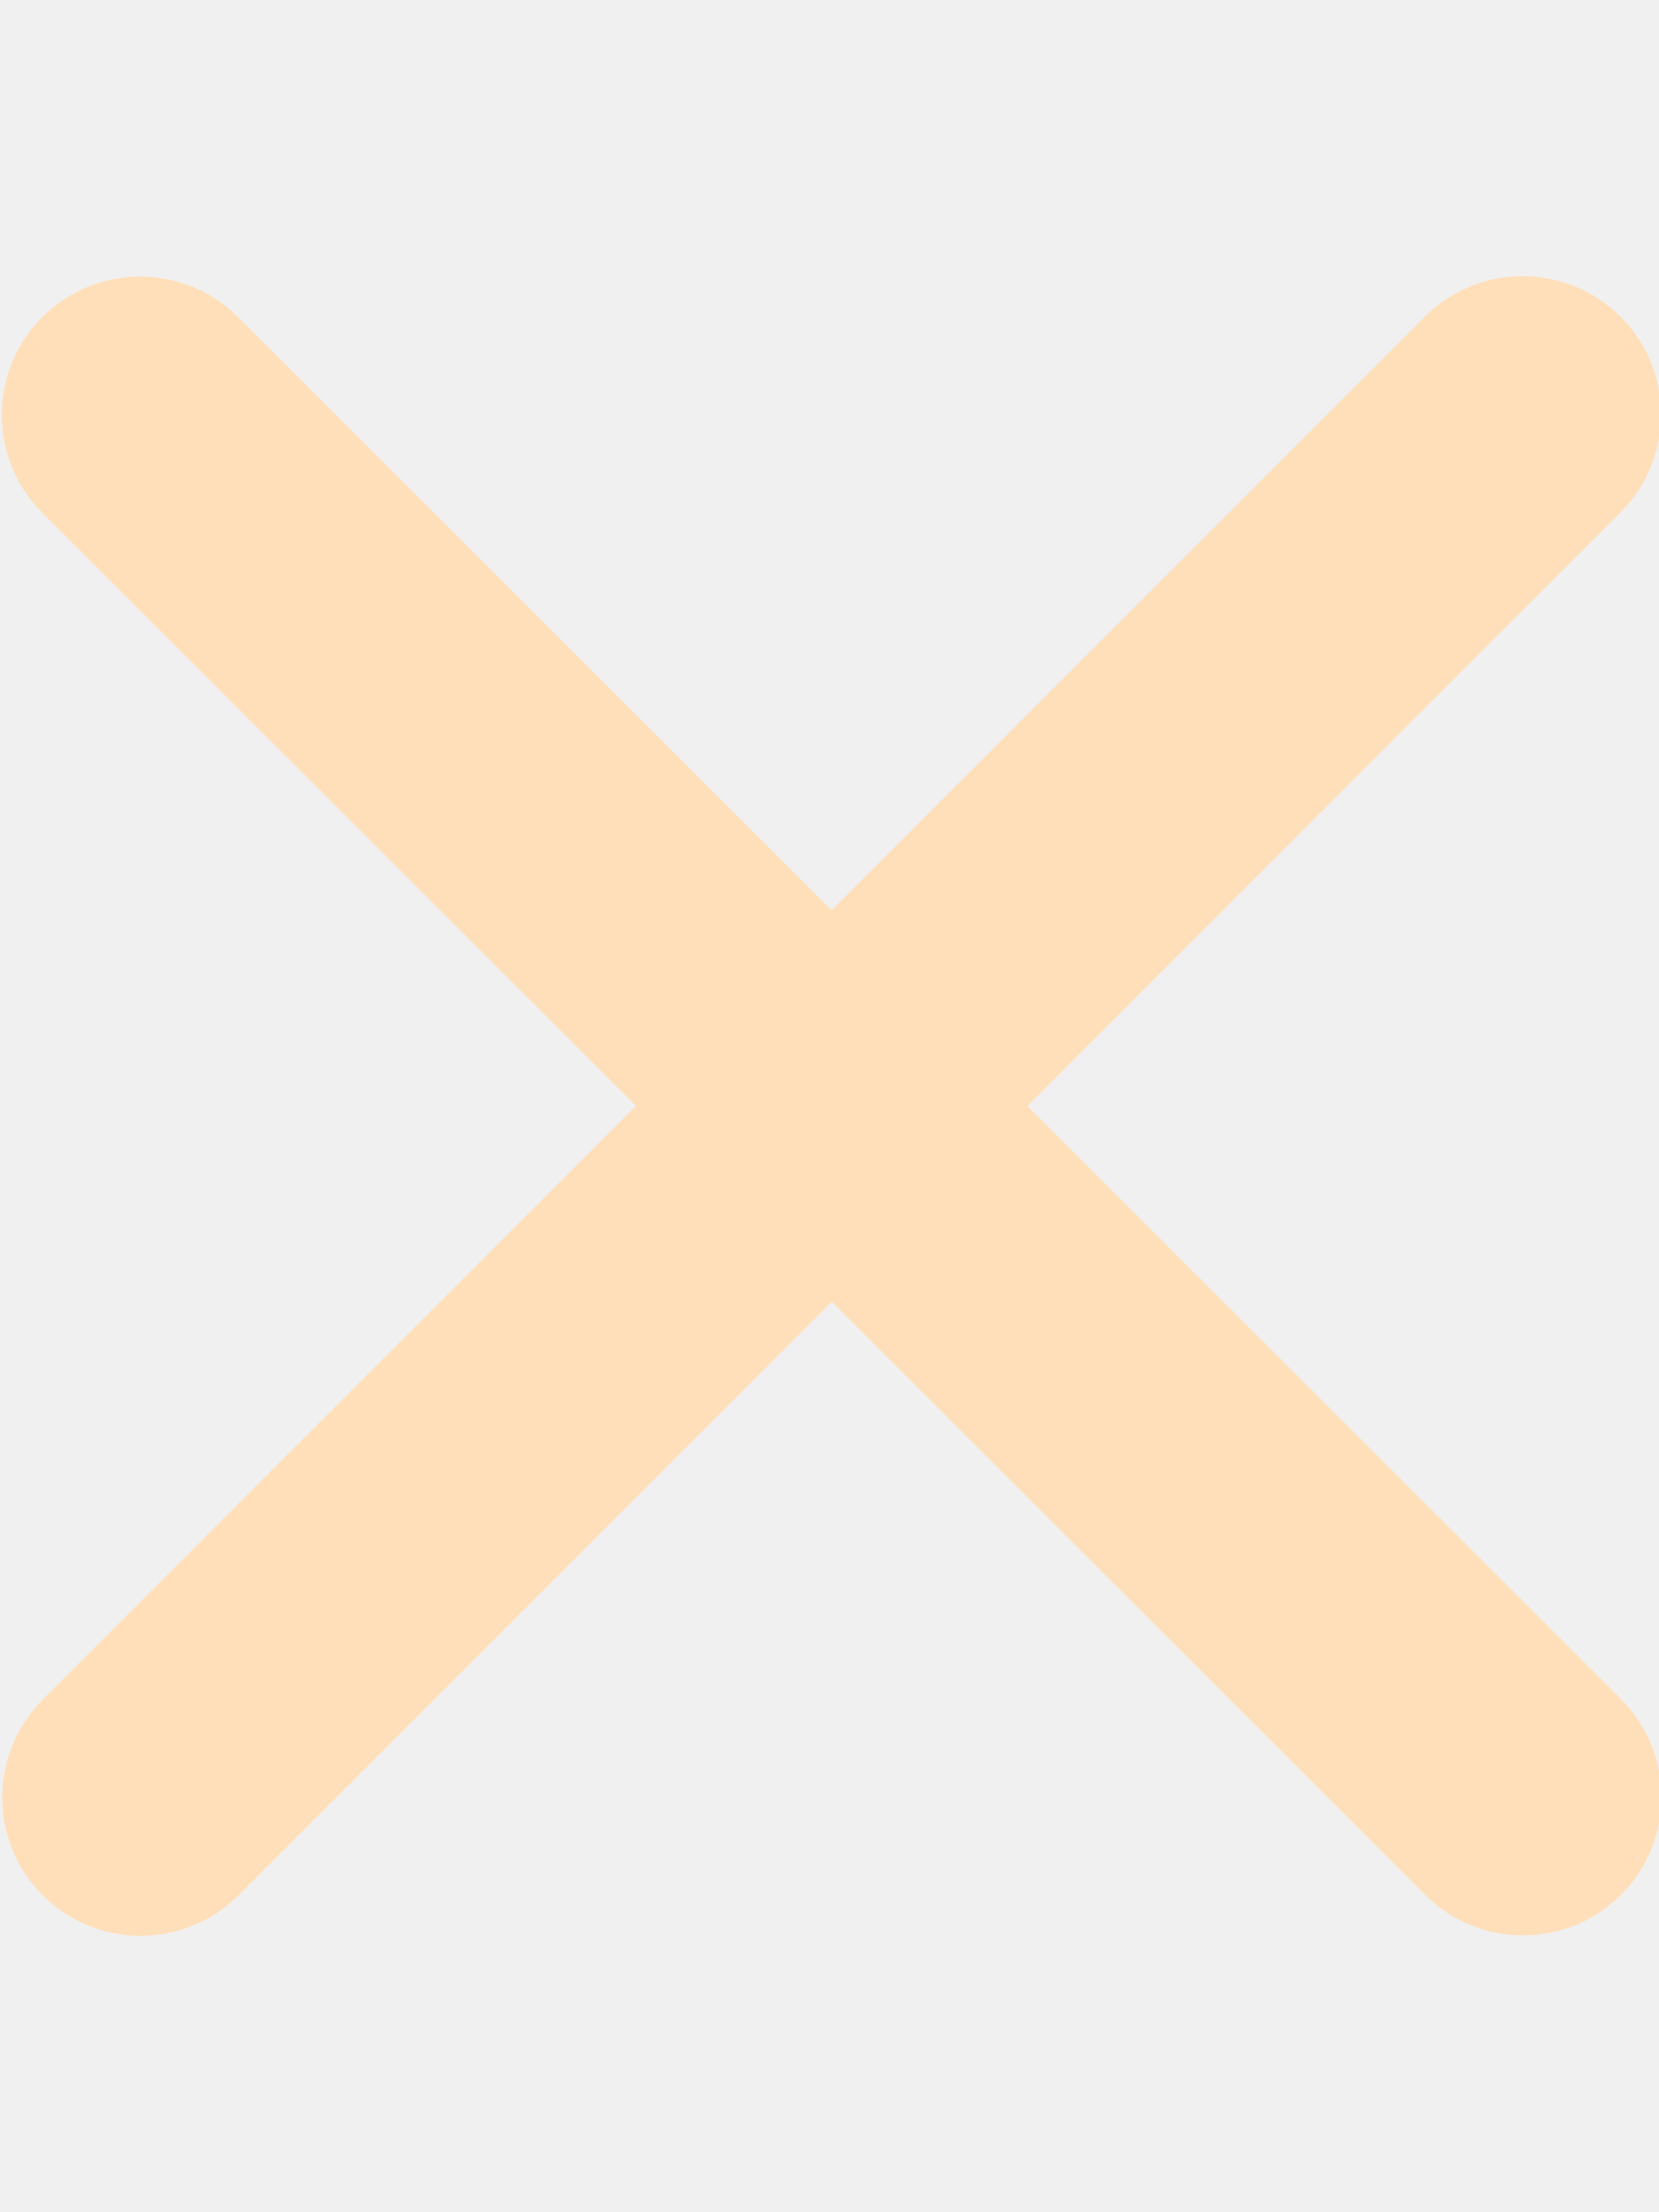
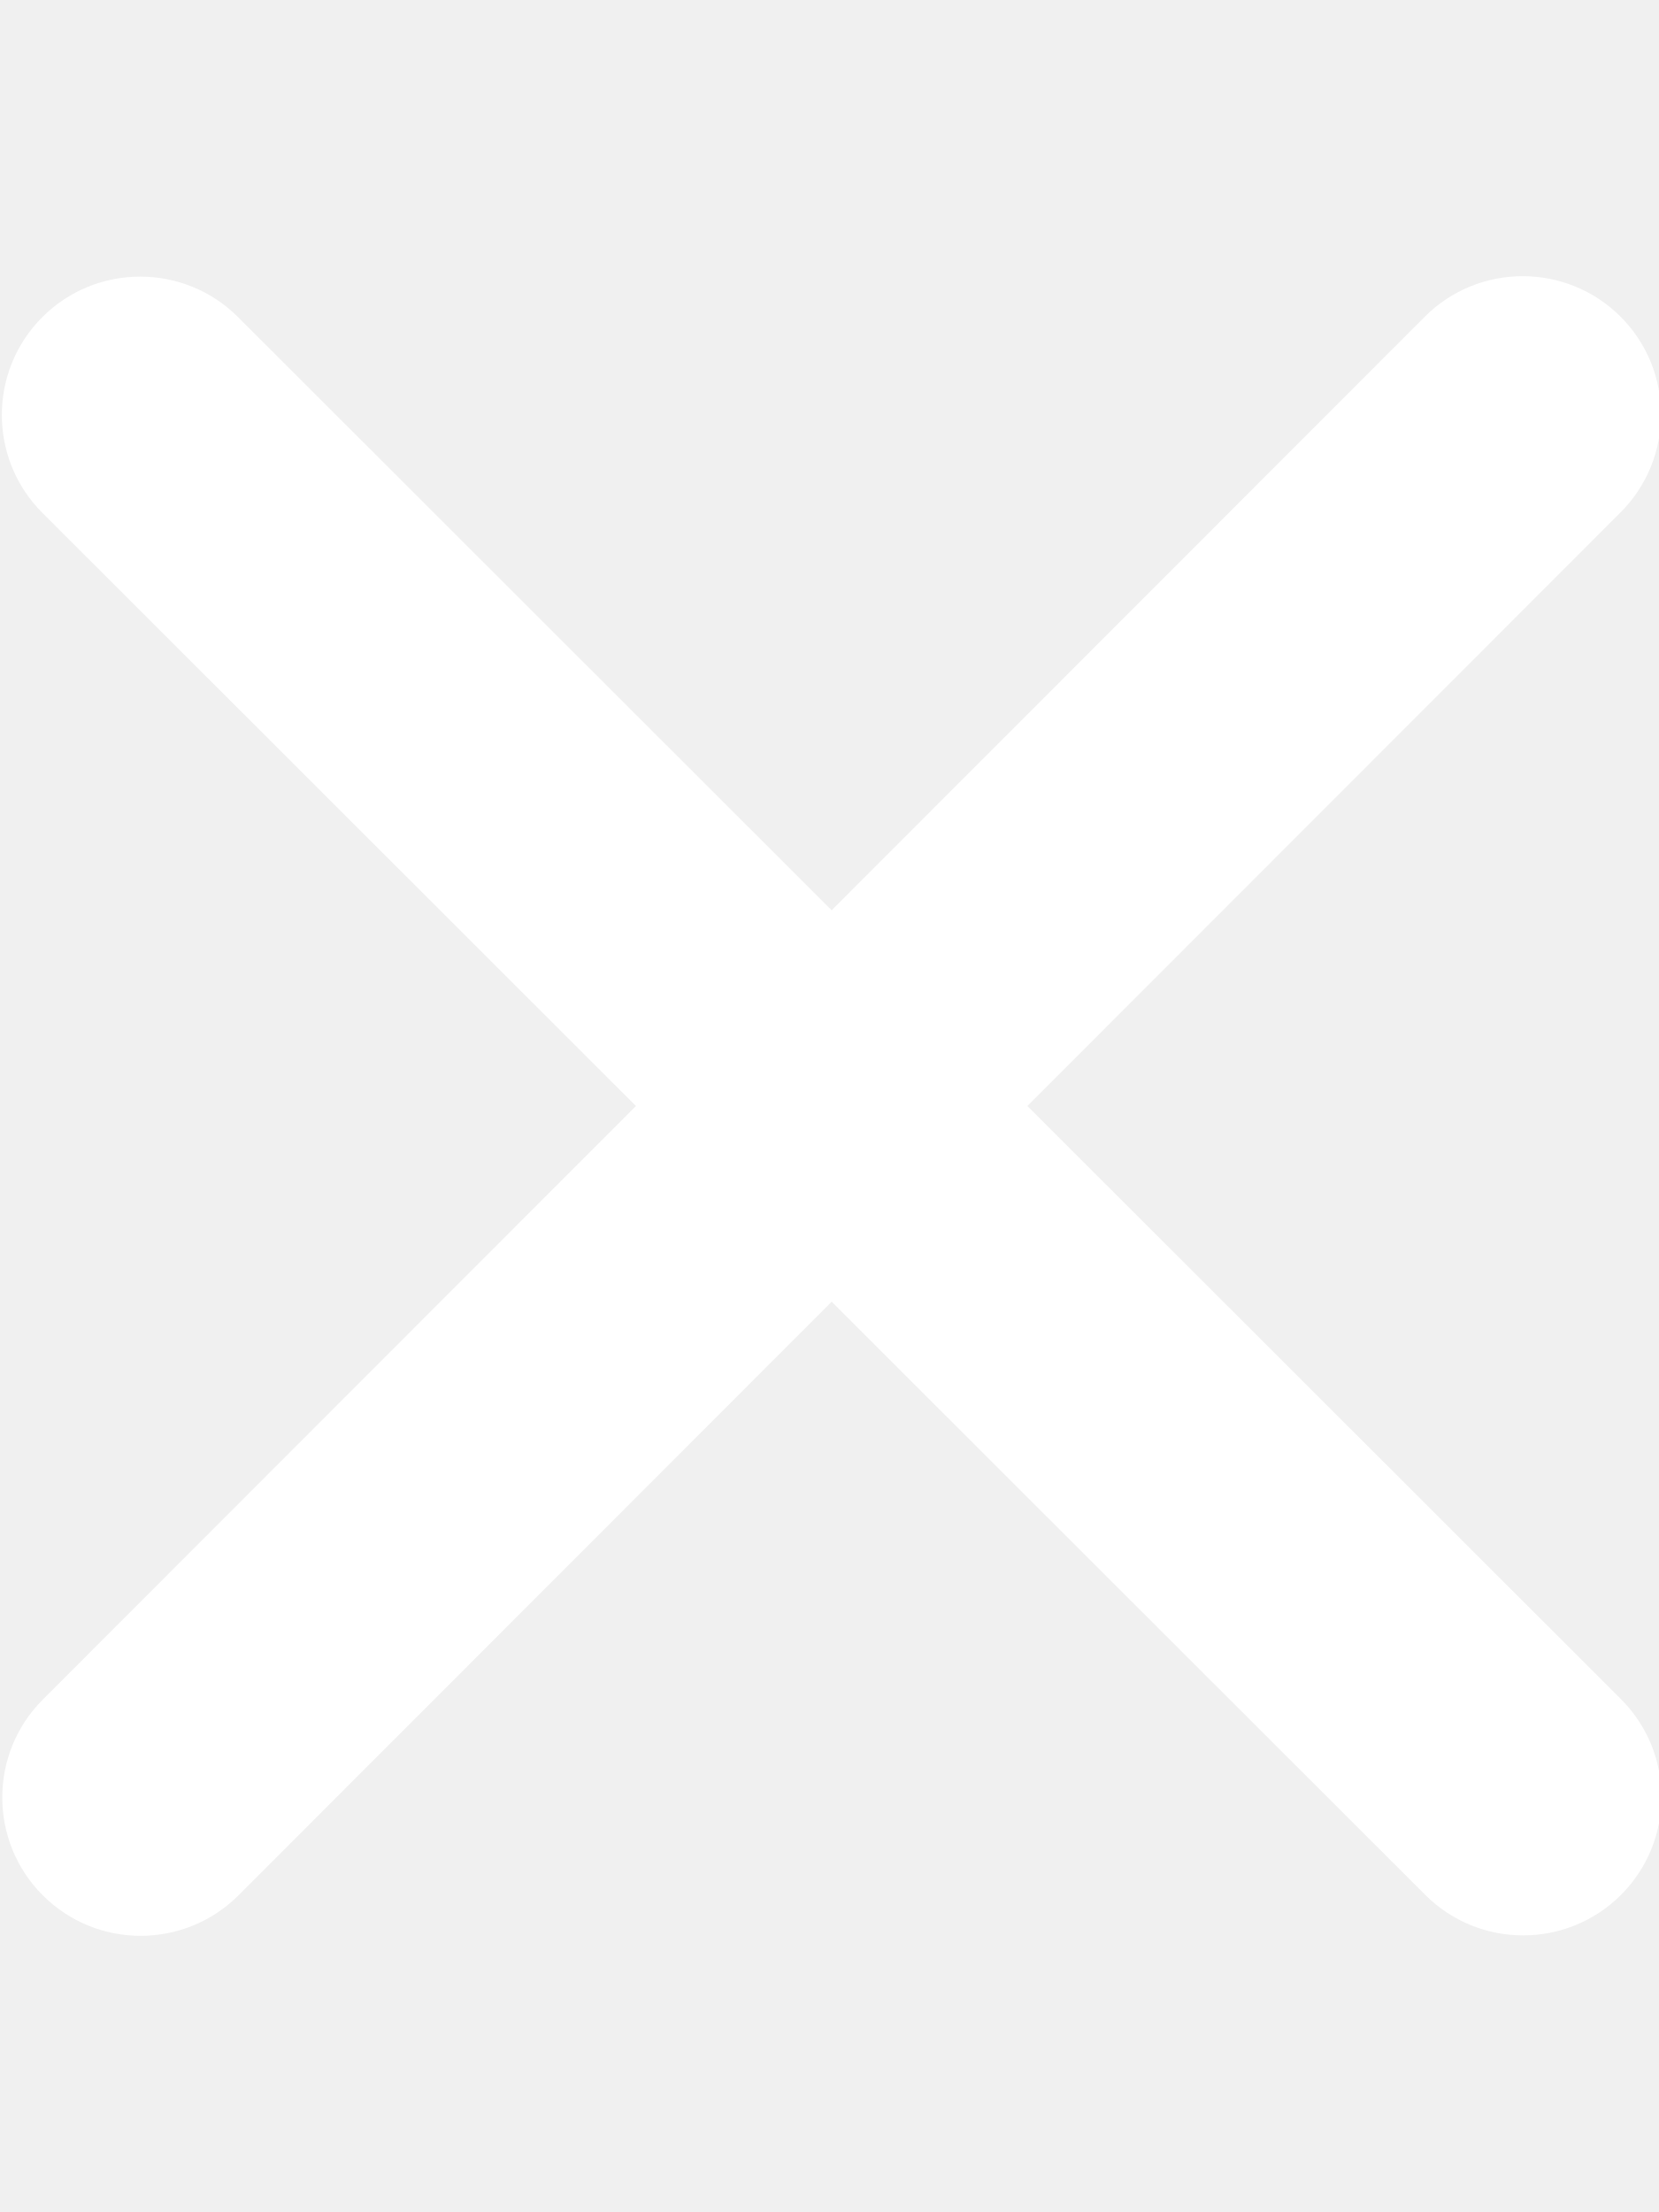
<svg xmlns="http://www.w3.org/2000/svg" viewBox="0 0 384 512">
-   <path fill="#FFDFB9" d="M55.1 73.4c-12.5-12.5-32.8-12.5-45.3 0s-12.5 32.8 0 45.3L147.2 256 9.9 393.4c-12.5 12.5-12.5 32.8 0 45.3s32.8 12.5 45.3 0L192.5 301.3 329.9 438.6c12.5 12.5 32.8 12.5 45.3 0s12.5-32.8 0-45.3L237.8 256 375.1 118.6c12.5-12.5 12.5-32.8 0-45.3s-32.8-12.5-45.3 0L192.5 210.7 55.1 73.4z" />
+   <path fill="#FFFFFF" d="M55.1 73.4c-12.5-12.5-32.8-12.5-45.3 0s-12.5 32.8 0 45.3L147.2 256 9.9 393.4c-12.5 12.5-12.5 32.8 0 45.3s32.8 12.5 45.3 0L192.5 301.3 329.9 438.6c12.5 12.5 32.8 12.5 45.3 0s12.5-32.8 0-45.3L237.8 256 375.1 118.6c12.5-12.5 12.5-32.8 0-45.3s-32.8-12.5-45.3 0L192.5 210.7 55.1 73.4z" />
</svg>
